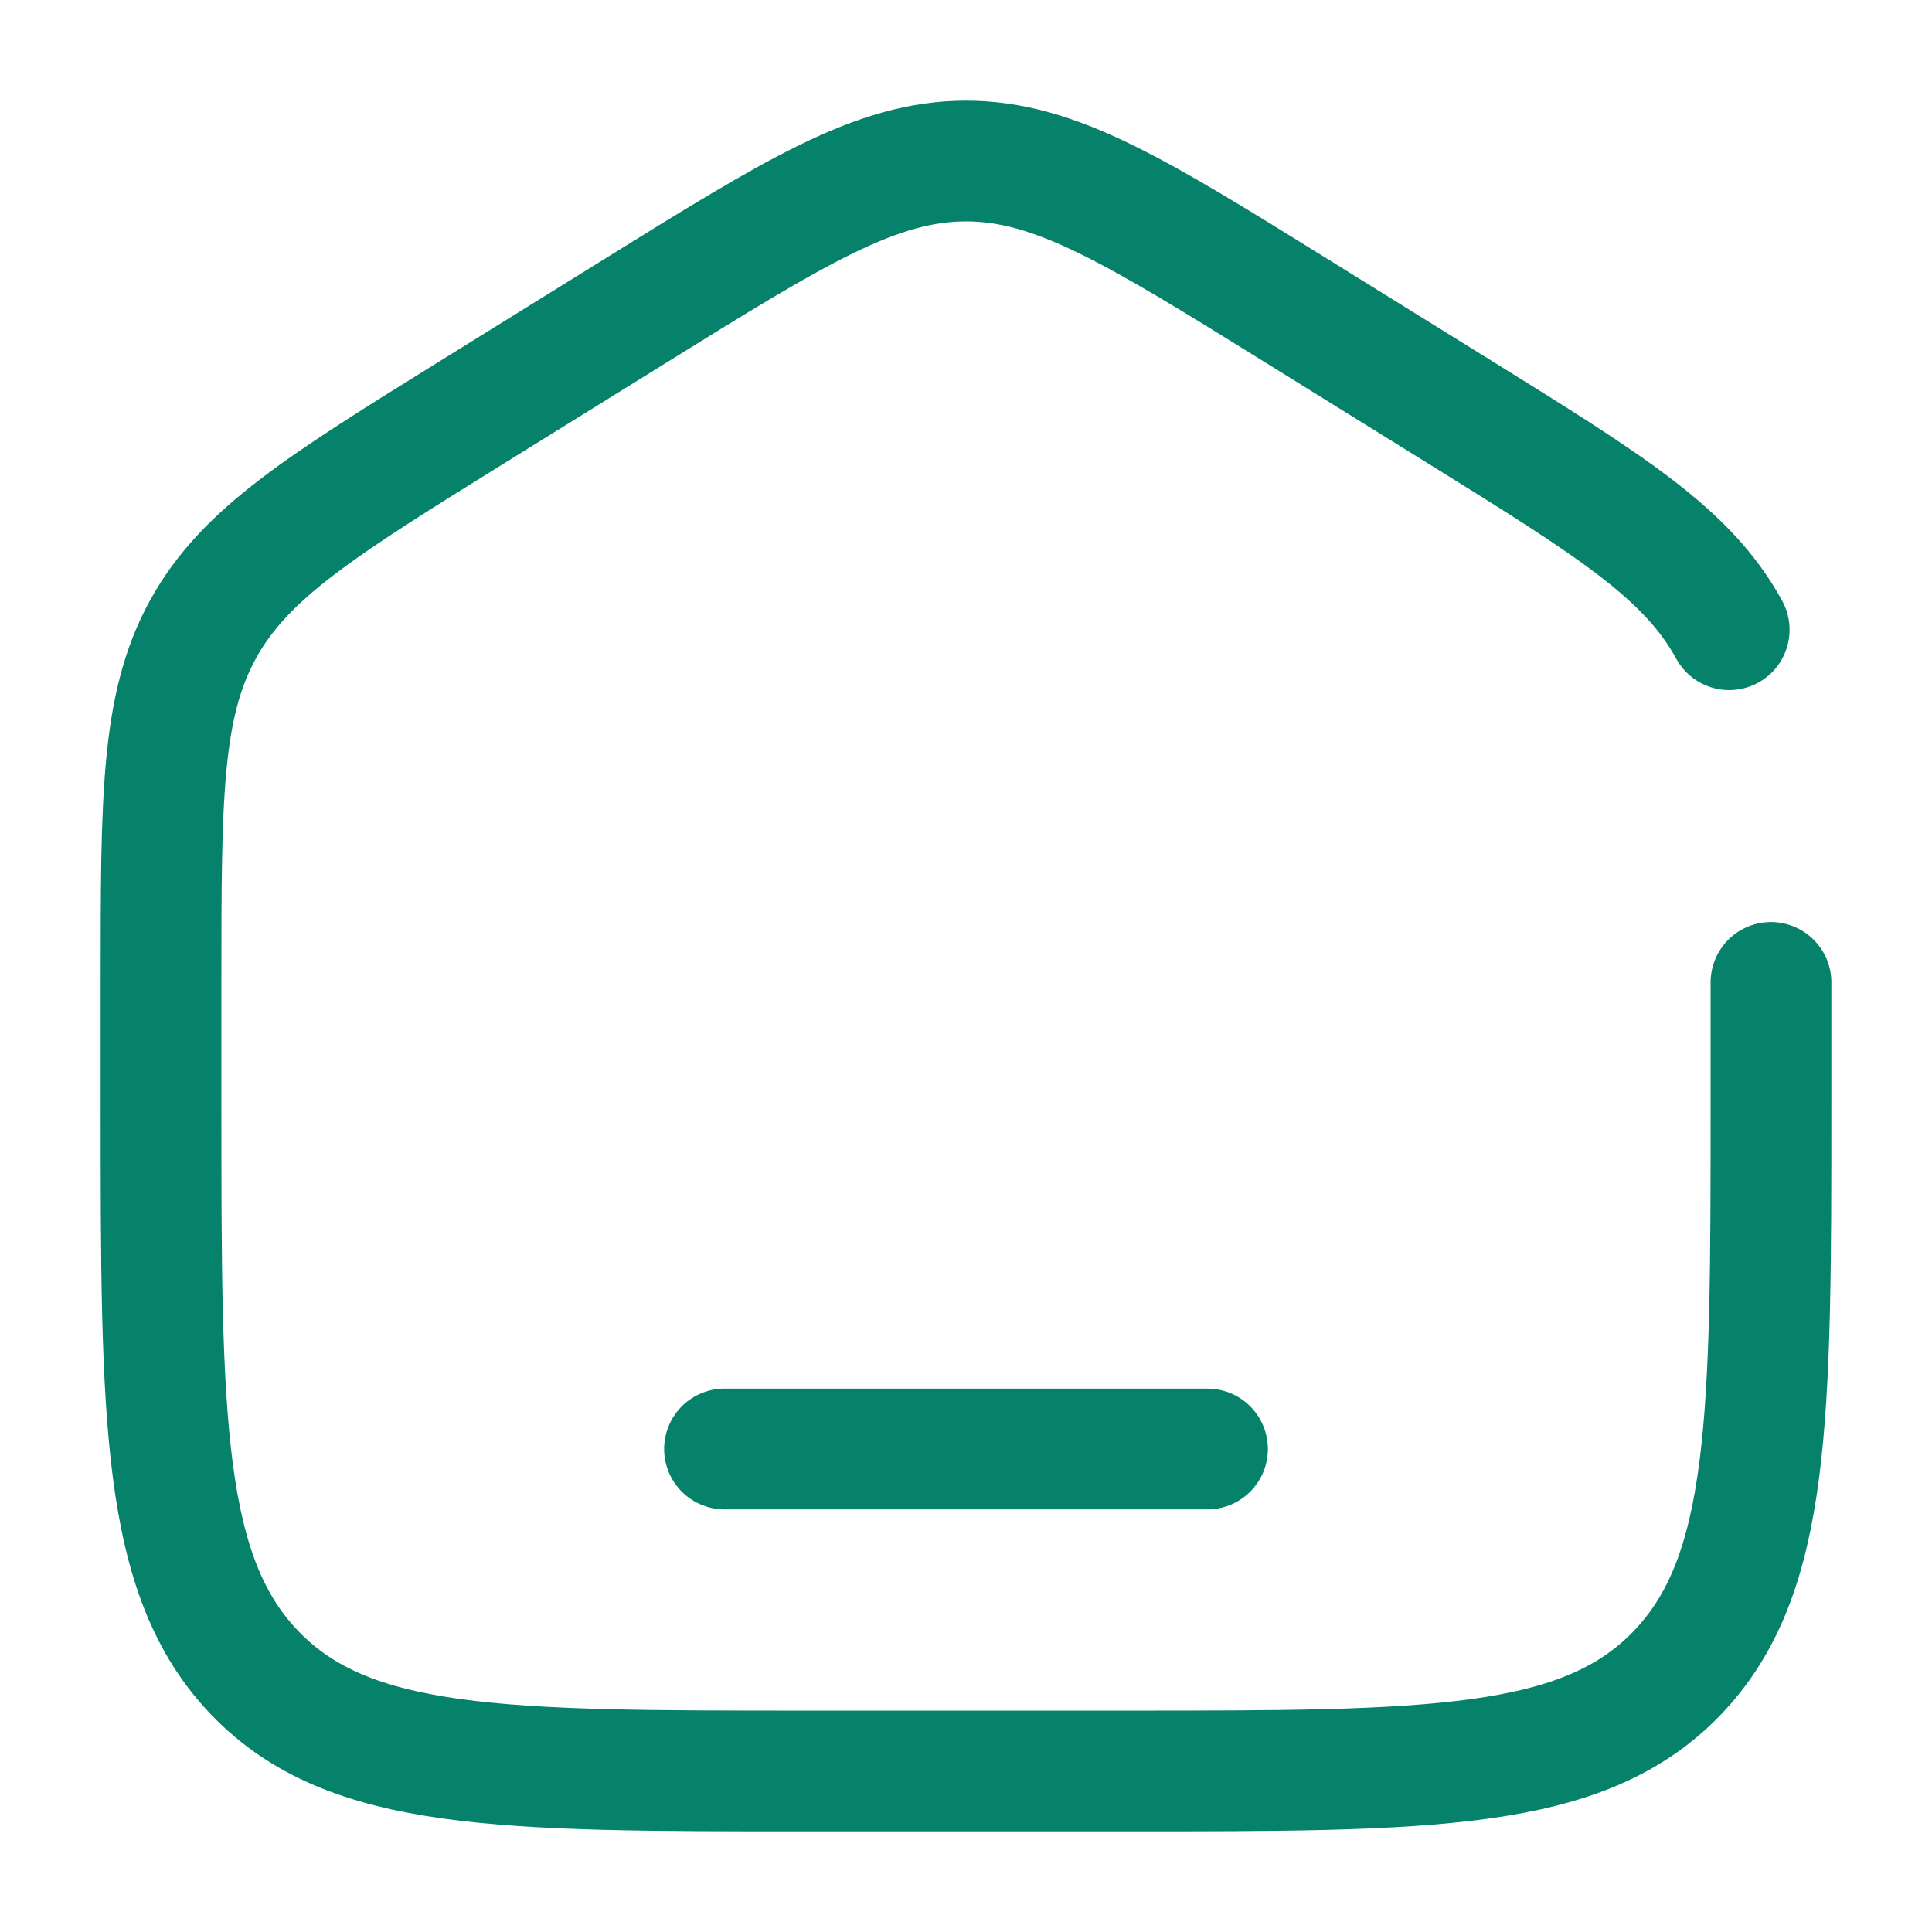
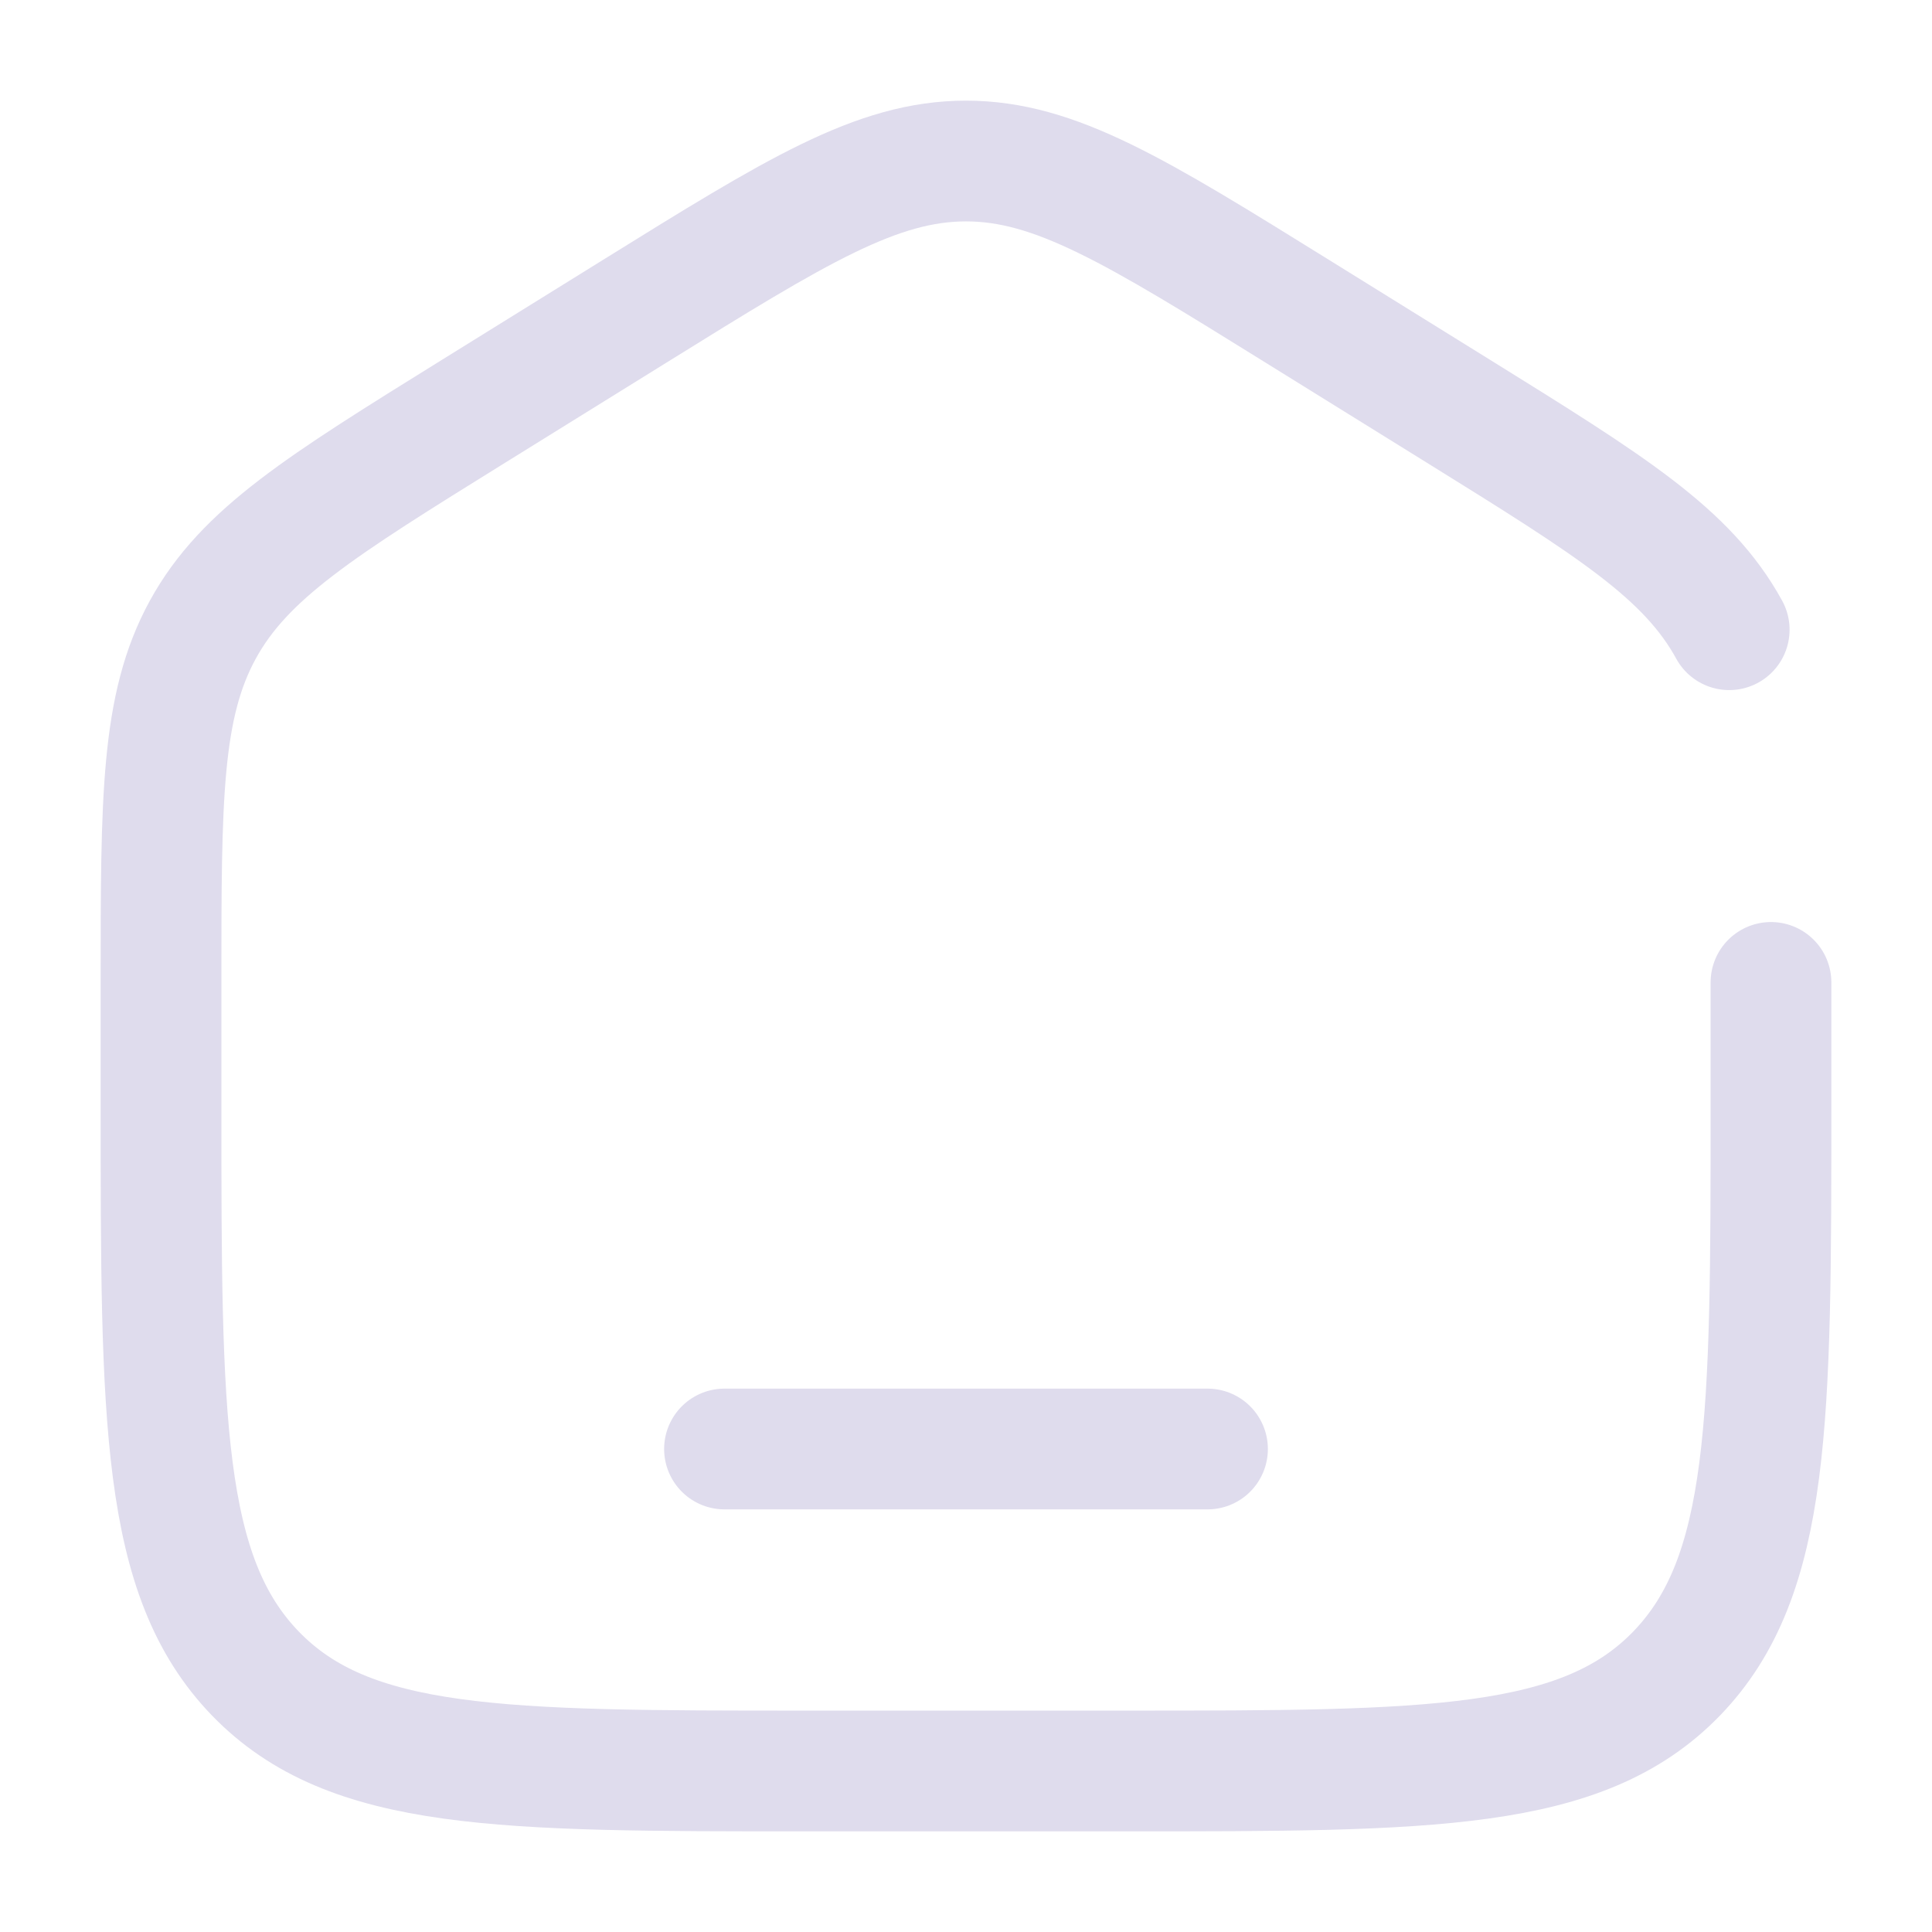
<svg xmlns="http://www.w3.org/2000/svg" width="32" height="32" viewBox="0 0 32 32" fill="none">
  <g id="Home">
-     <path id="Vector" d="M29.333 16.272V18.3C29.333 23.501 29.333 26.102 27.771 27.718C26.209 29.333 23.695 29.333 18.667 29.333H13.333C8.305 29.333 5.791 29.333 4.229 27.718C2.667 26.102 2.667 23.501 2.667 18.3V16.272C2.667 13.221 2.667 11.695 3.359 10.43C4.051 9.166 5.316 8.381 7.845 6.811L10.512 5.156C13.186 3.496 14.523 2.667 16 2.667C17.477 2.667 18.814 3.496 21.488 5.156L24.155 6.811C26.684 8.381 27.949 9.166 28.641 10.43" stroke="#06826B" stroke-width="2" stroke-linecap="round" />
-     <path id="Vector_2" d="M20 24H12" stroke="#06826B" stroke-width="2" stroke-linecap="round" />
+     <path id="Vector" d="M29.333 16.272V18.3C29.333 23.501 29.333 26.102 27.771 27.718C26.209 29.333 23.695 29.333 18.667 29.333H13.333C8.305 29.333 5.791 29.333 4.229 27.718C2.667 26.102 2.667 23.501 2.667 18.3V16.272C2.667 13.221 2.667 11.695 3.359 10.43C4.051 9.166 5.316 8.381 7.845 6.811L10.512 5.156C13.186 3.496 14.523 2.667 16 2.667C17.477 2.667 18.814 3.496 21.488 5.156L24.155 6.811C26.684 8.381 27.949 9.166 28.641 10.43" stroke="#DFDCED" stroke-width="2" stroke-linecap="round" />
+     <path id="Vector_2" d="M20 24H12" stroke="#DFDCED" stroke-width="2" stroke-linecap="round" />
  </g>
</svg>
